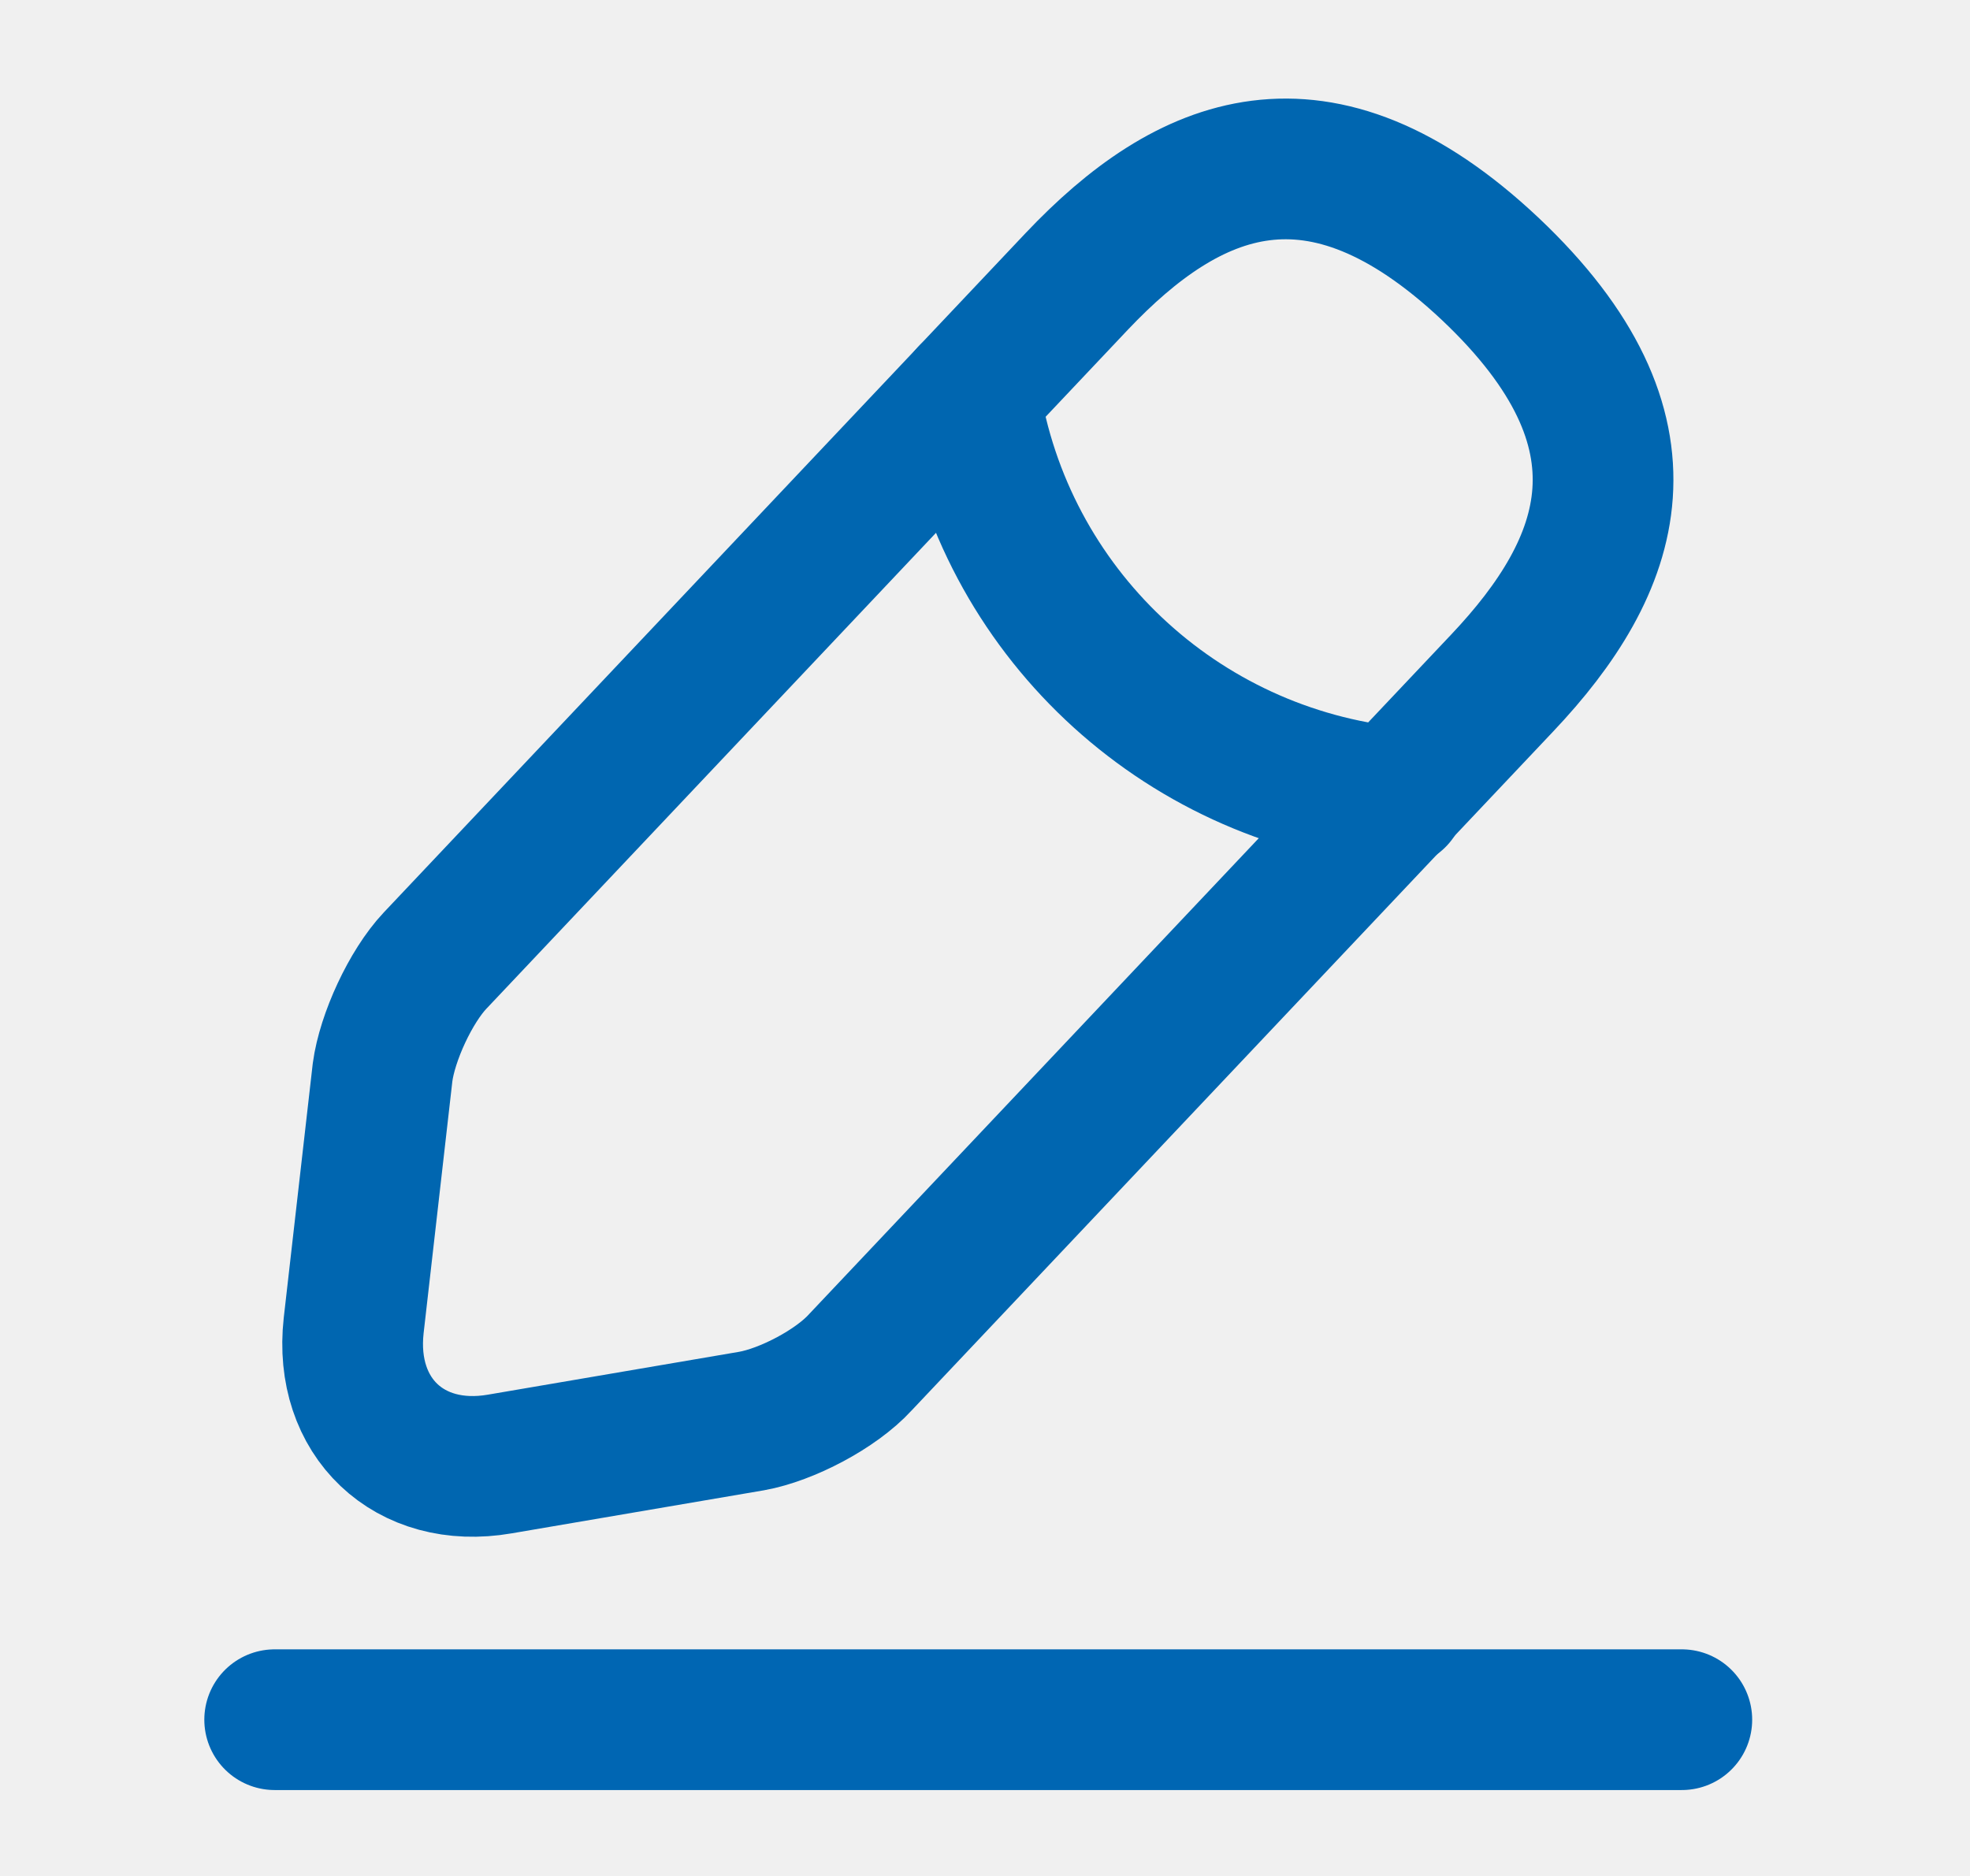
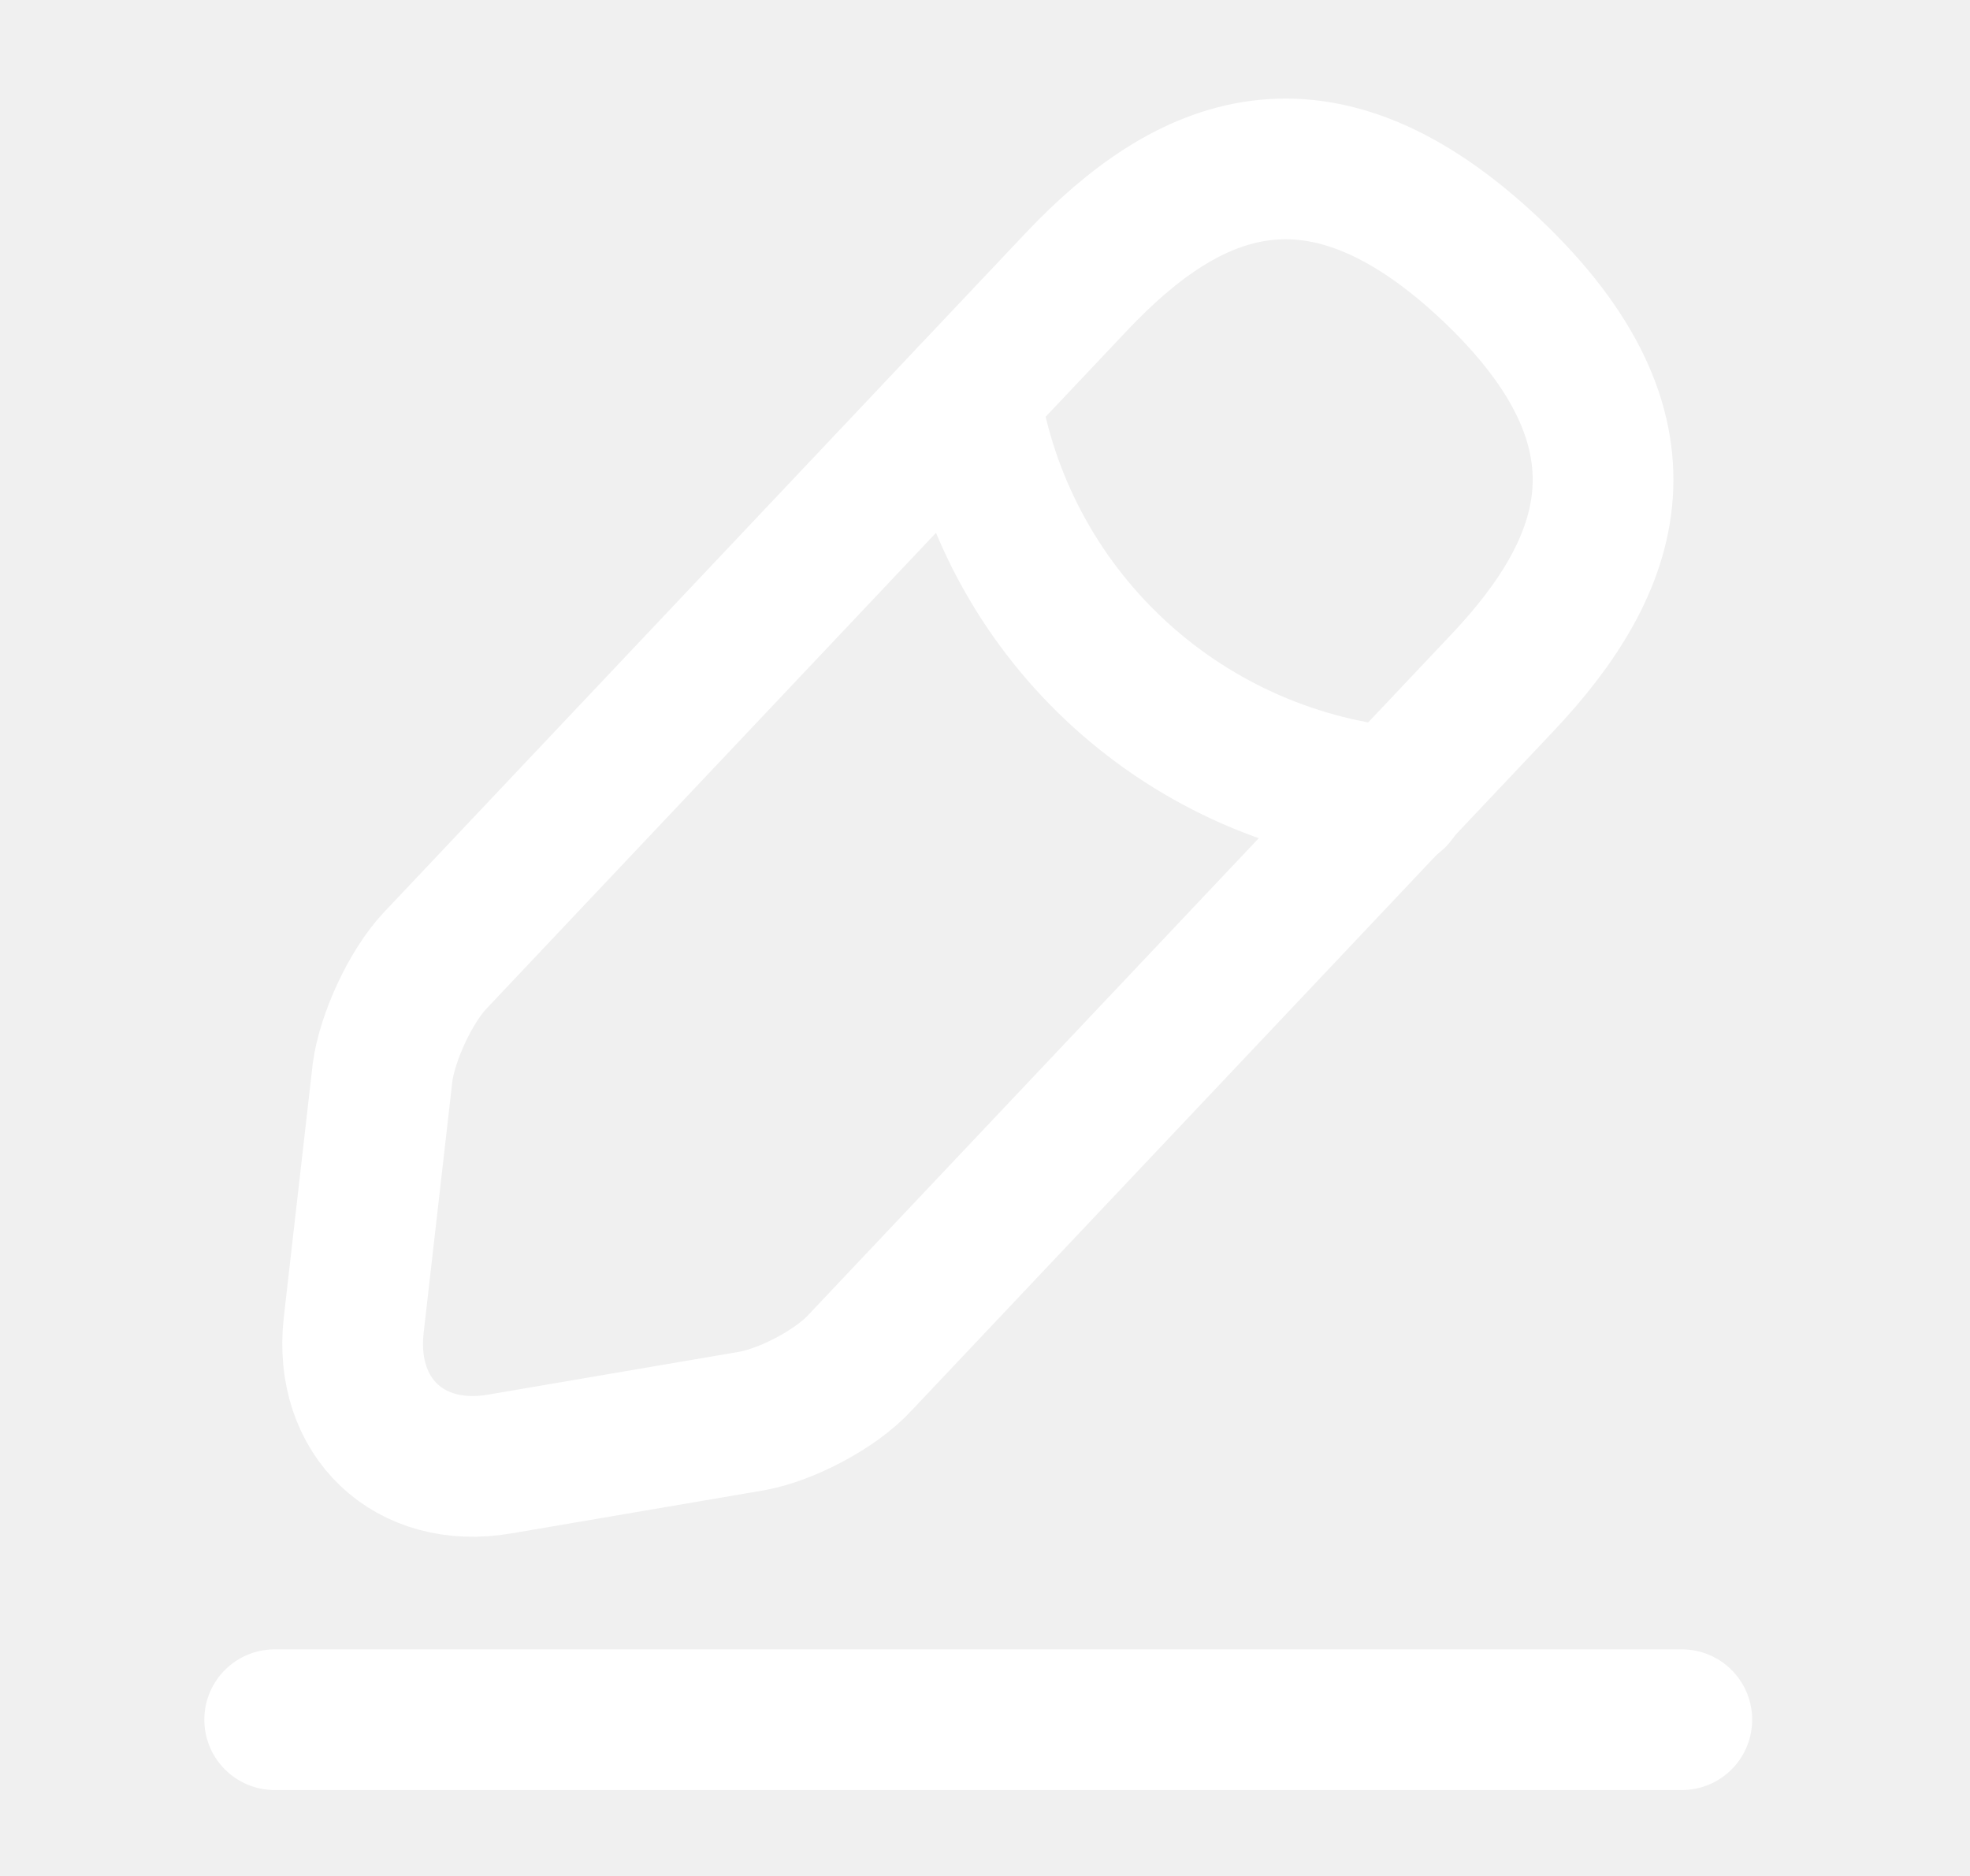
<svg xmlns="http://www.w3.org/2000/svg" width="21" height="20" viewBox="0 0 21 20" fill="none">
-   <path d="M11.478 3L4.637 10.242C4.378 10.517 4.128 11.058 4.078 11.433L3.77 14.133C3.662 15.108 4.362 15.775 5.328 15.608L8.012 15.15C8.387 15.083 8.912 14.808 9.17 14.525L16.012 7.283C17.195 6.033 17.728 4.608 15.886 2.867C14.053 1.142 12.662 1.75 11.478 3Z" stroke="#0066B0" stroke-width="1.5" stroke-miterlimit="10" stroke-linecap="round" stroke-linejoin="round" />
-   <path d="M10.336 4.209C10.695 6.509 12.561 8.267 14.878 8.501" stroke="#0066B0" stroke-width="1.5" stroke-miterlimit="10" stroke-linecap="round" stroke-linejoin="round" />
-   <path d="M2.928 18.334H17.928" stroke="#0066B3" stroke-width="1.5" stroke-miterlimit="10" stroke-linecap="round" stroke-linejoin="round" />
+   <path d="M11.478 3L4.637 10.242C4.378 10.517 4.128 11.058 4.078 11.433L3.77 14.133C3.662 15.108 4.362 15.775 5.328 15.608L8.012 15.15C8.387 15.083 8.912 14.808 9.17 14.525L16.012 7.283C17.195 6.033 17.728 4.608 15.886 2.867C14.053 1.142 12.662 1.75 11.478 3Z" stroke="#fff" stroke-width="1.5" stroke-miterlimit="10" stroke-linecap="round" stroke-linejoin="round" />
+   <path d="M10.336 4.209C10.695 6.509 12.561 8.267 14.878 8.501" stroke="#fff" stroke-width="1.5" stroke-miterlimit="10" stroke-linecap="round" stroke-linejoin="round" />
+   <path d="M2.928 18.334H17.928" stroke="#fff" stroke-width="1.5" stroke-miterlimit="10" stroke-linecap="round" stroke-linejoin="round" />
</svg>
